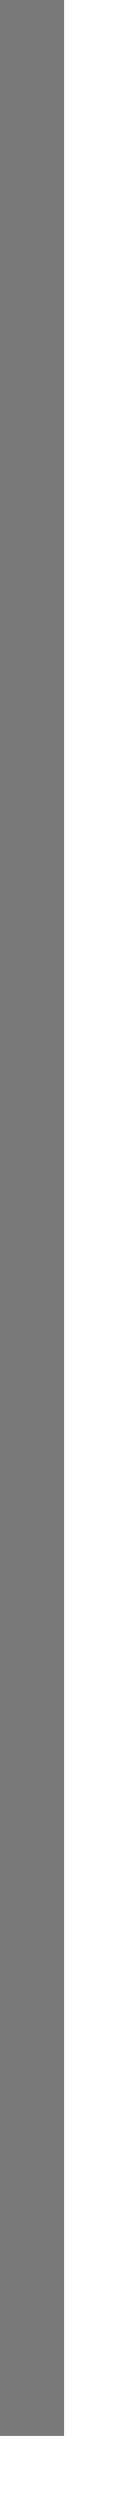
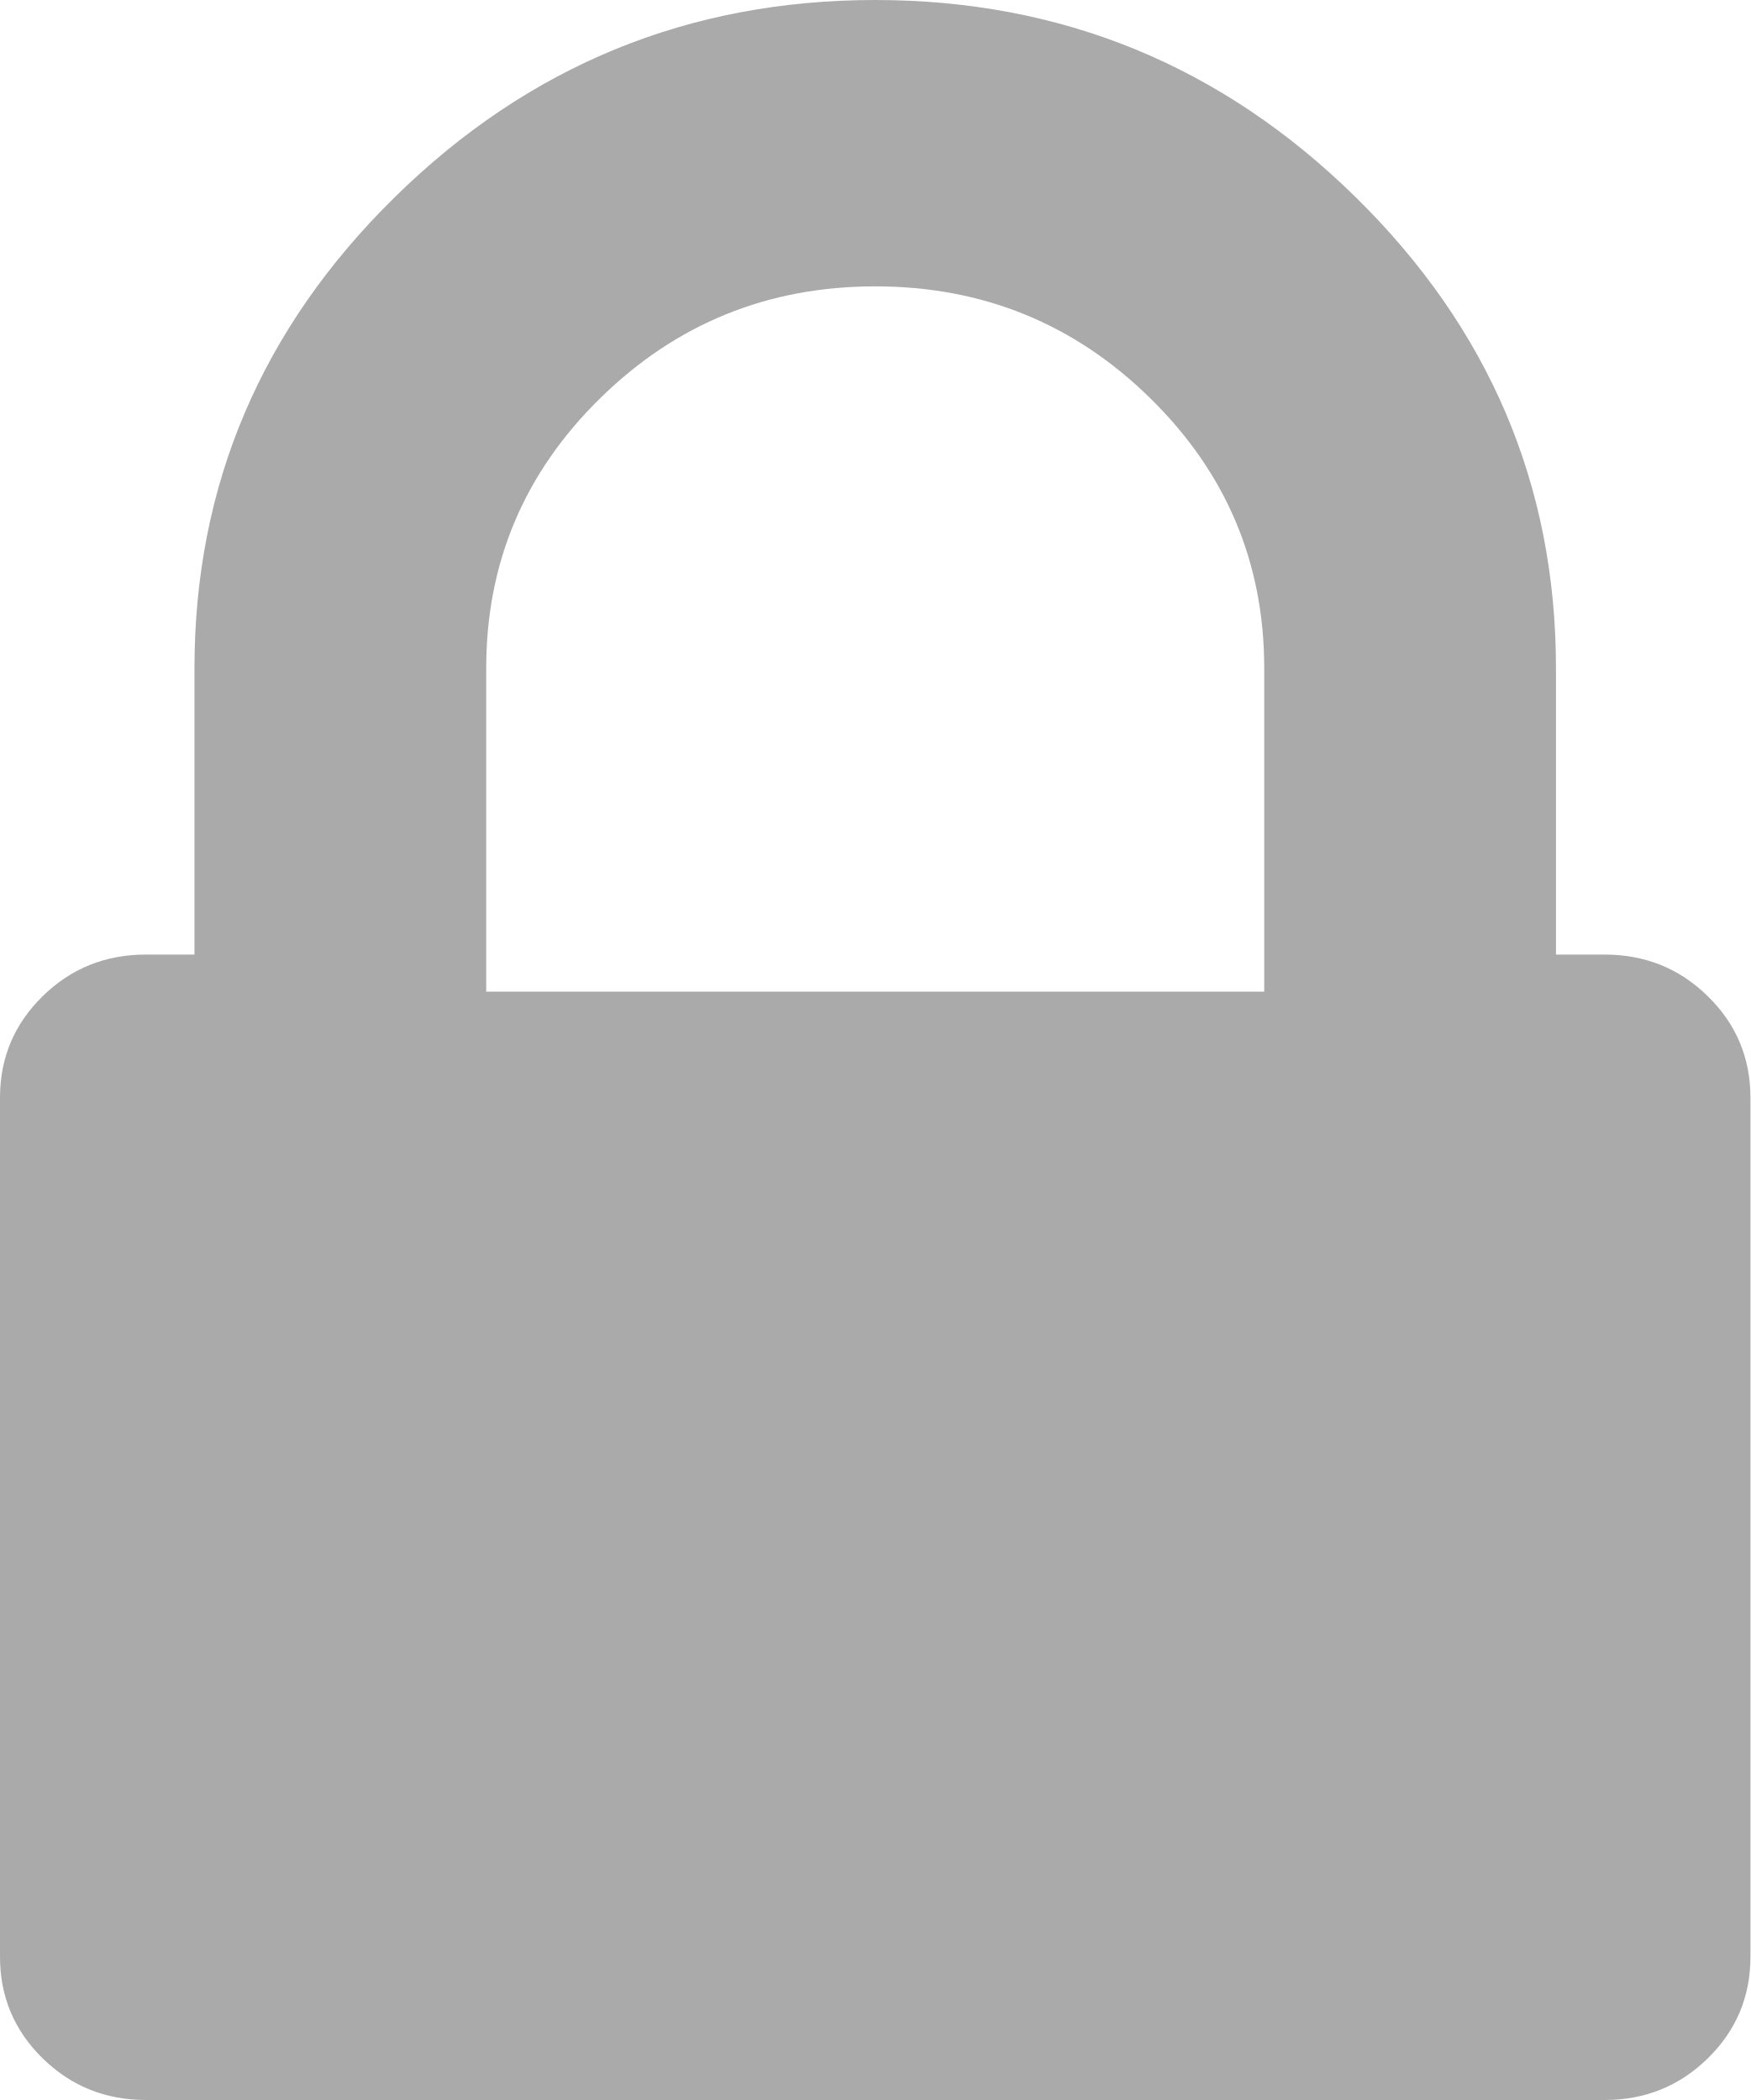
- <svg xmlns="http://www.w3.org/2000/svg" version="1.1" width="2px" height="39px">
-   <g transform="matrix(1 0 0 1 -593 -404 )">
-     <path d="M 593.5 404  L 593.5 442  " stroke-width="1" stroke="#797979" fill="none" />
+ <svg xmlns="http://www.w3.org/2000/svg" version="1.1" width="30px" height="36px">
+   <g transform="matrix(1 0 0 1 -976 -7 )">
+     <path d="M 8.333 11.455  L 8.333 17  L 21.667 17  L 21.667 11.455  C 21.667 9.648  21.016 8.105  19.714 6.827  C 18.411 5.548  16.84 4.909  15 4.909  C 13.16 4.909  11.589 5.548  10.286 6.827  C 8.984 8.105  8.333 9.648  8.333 11.455  Z M 29.271 17.08  C 29.757 17.557  30 18.136  30 18.818  L 30 33.545  C 30 34.227  29.757 34.807  29.271 35.284  C 28.785 35.761  28.194 36  27.5 36  L 2.5 36  C 1.806 36  1.215 35.761  0.729 35.284  C 0.243 34.807  0 34.227  0 33.545  L 0 18.818  C 0 18.136  0.243 17.557  0.729 17.08  C 1.215 16.602  1.806 16.364  2.5 16.364  L 3.333 16.364  L 3.333 11.455  C 3.333 8.318  4.479 5.625  6.771 3.375  C 9.062 1.125  11.806 0  15 0  C 18.194 0  20.938 1.125  23.229 3.375  C 25.521 5.625  26.667 8.318  26.667 11.455  L 26.667 16.364  L 27.5 16.364  C 28.194 16.364  28.785 16.602  29.271 17.08  Z " fill-rule="nonzero" fill="#aaaaaa" stroke="none" transform="matrix(1 0 0 1 976 7 )" />
  </g>
</svg>
